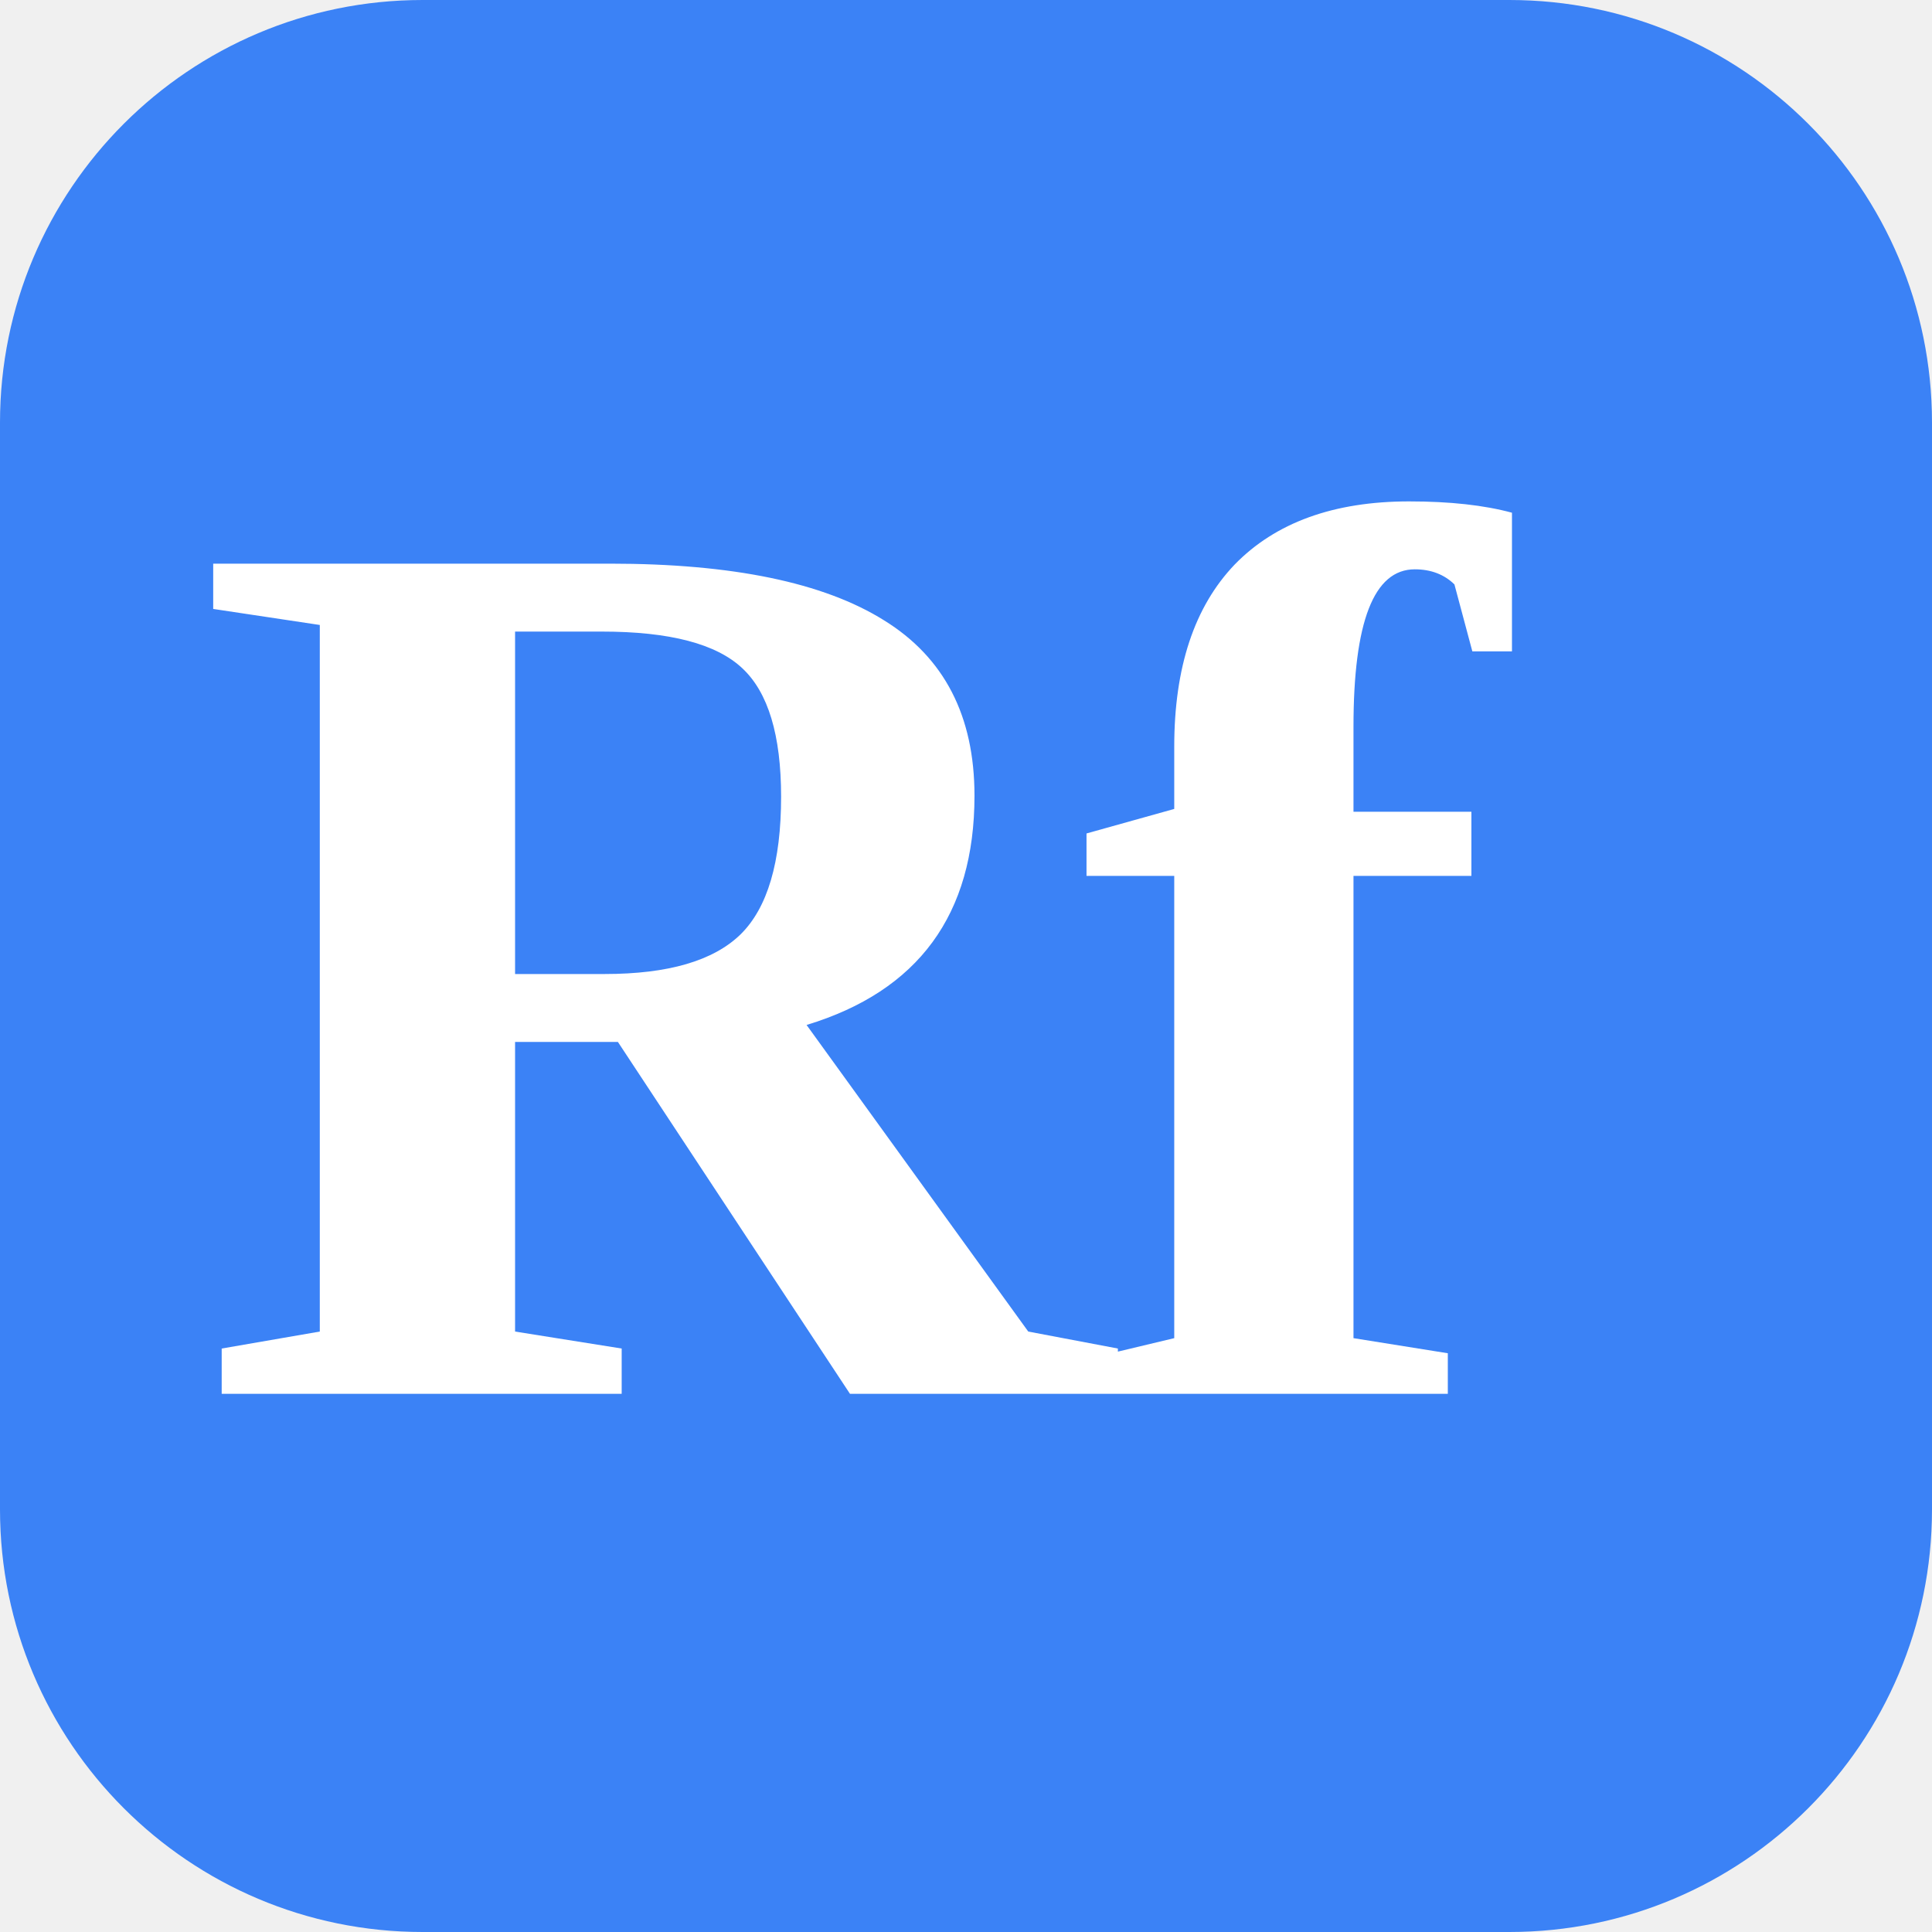
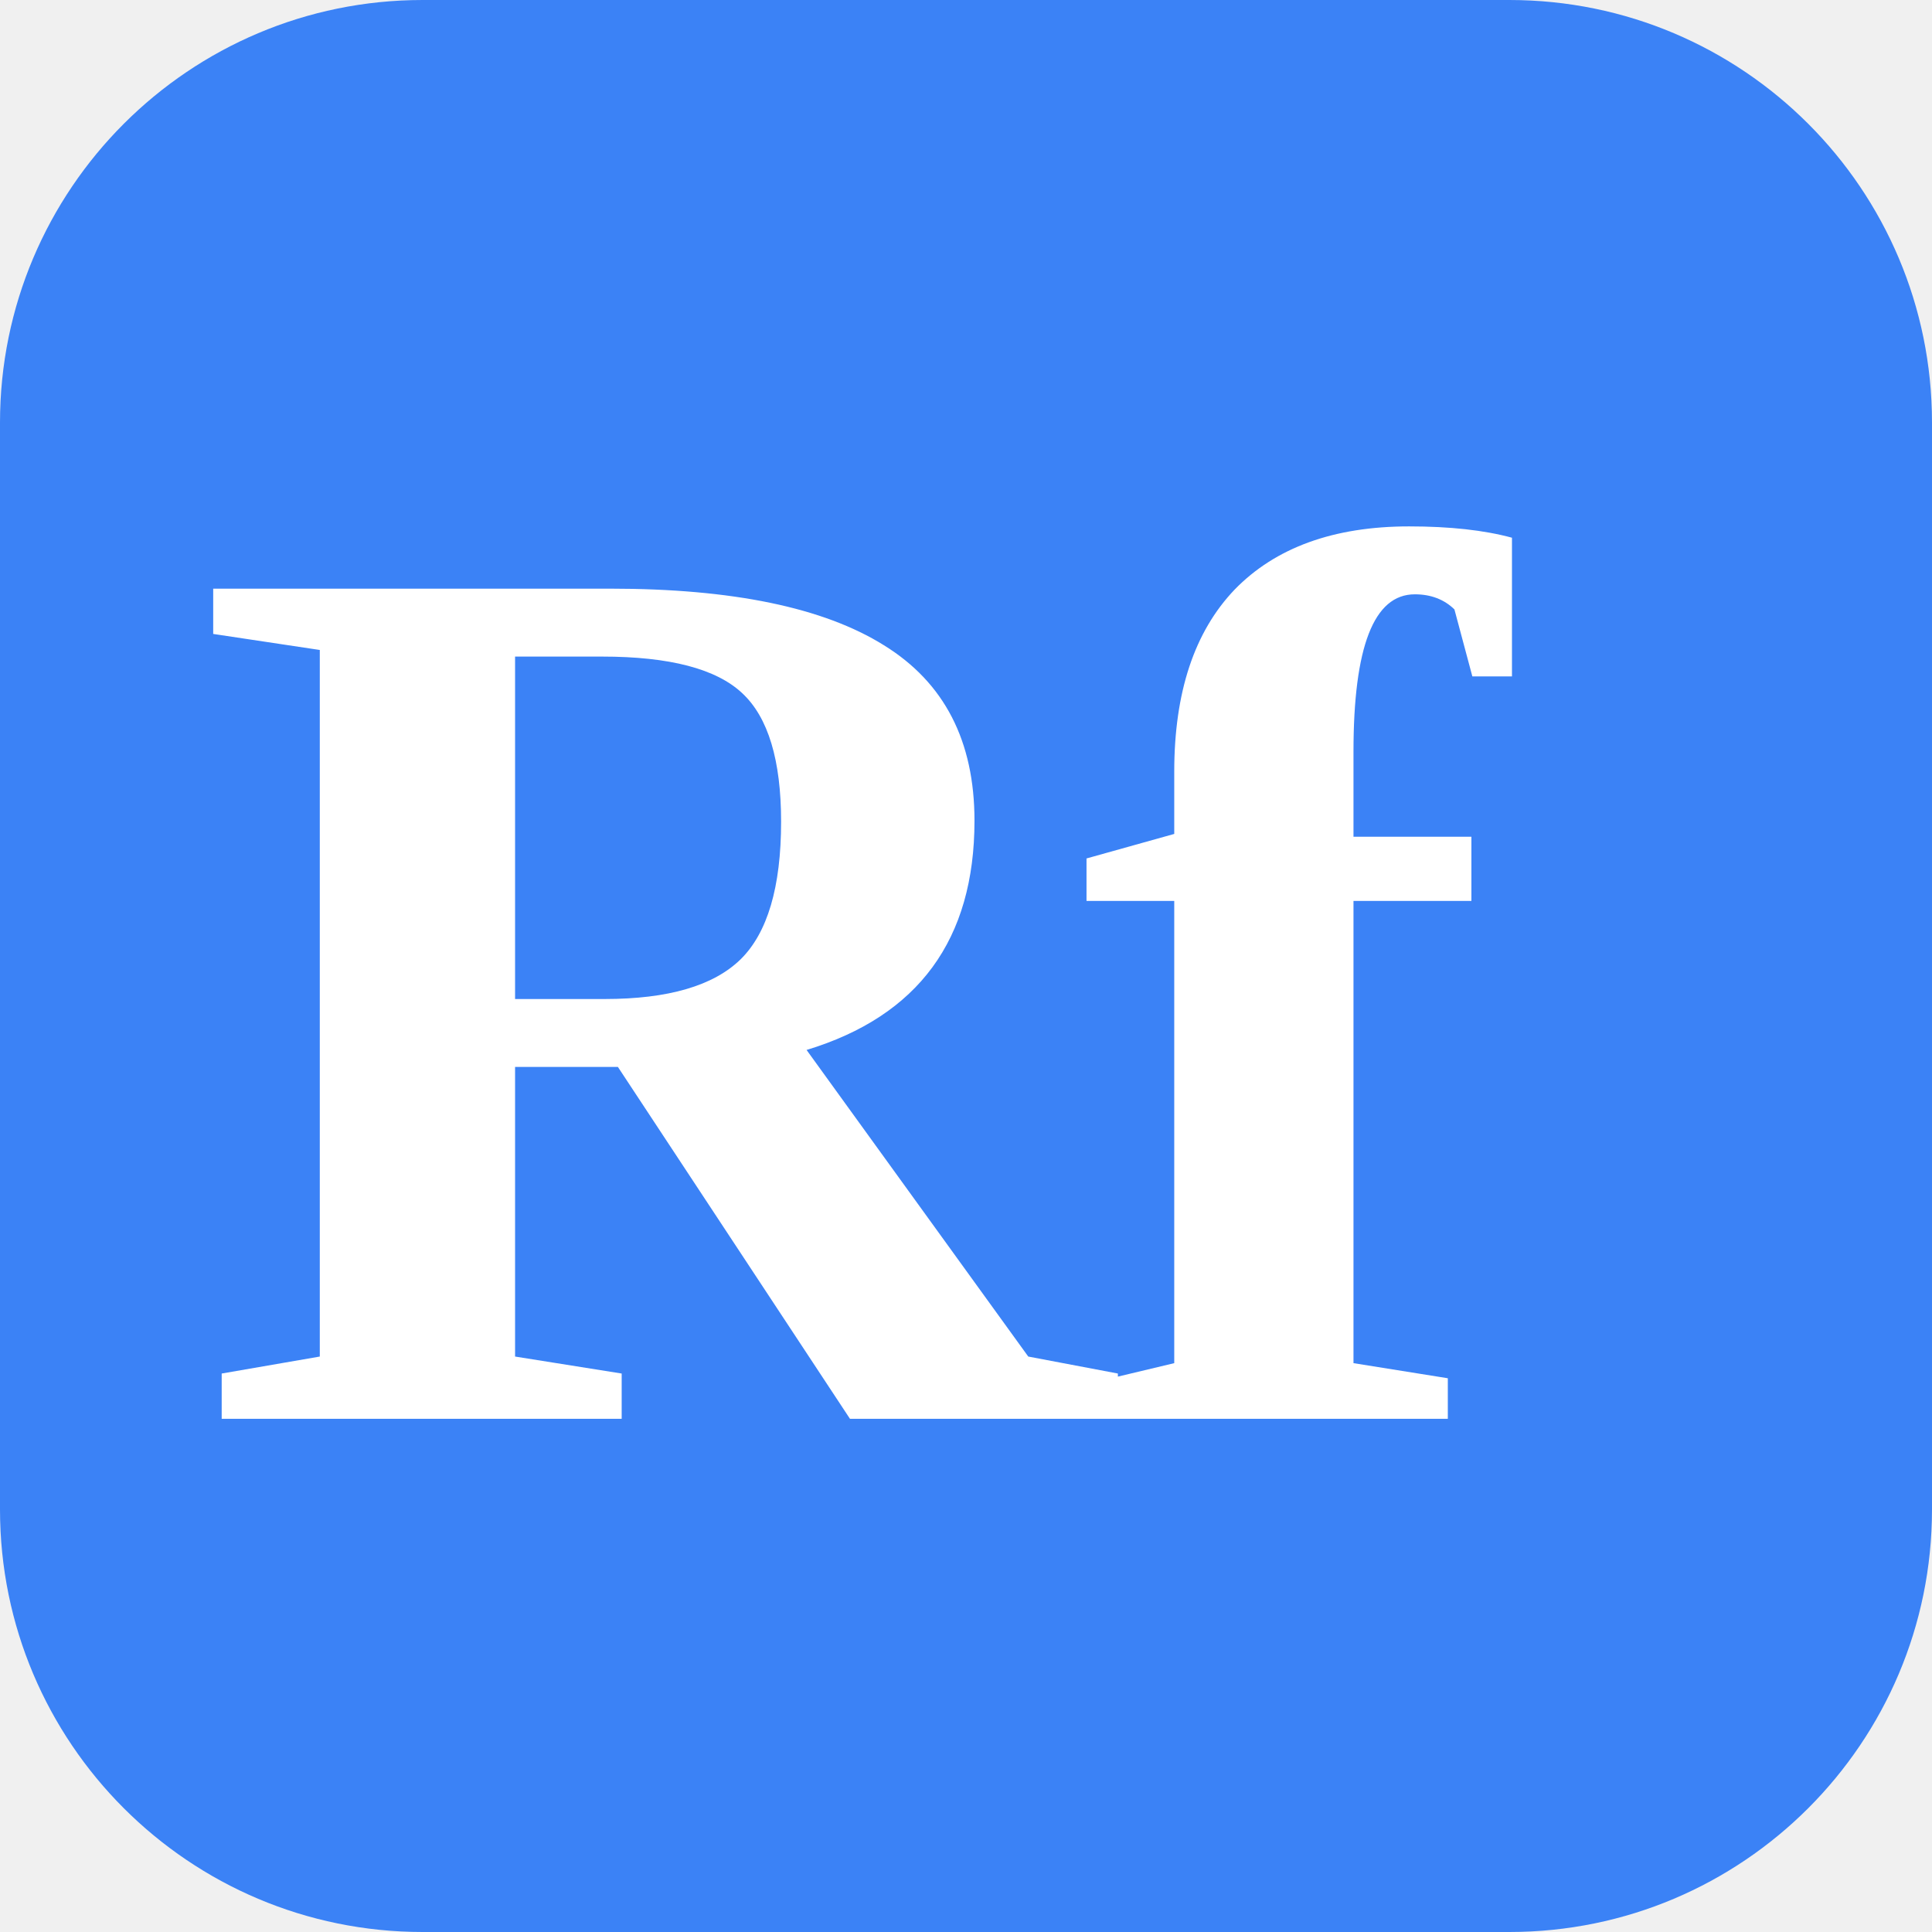
<svg xmlns="http://www.w3.org/2000/svg" viewBox="0 0 32 32">
  <rect width="32" height="32" rx="7" fill="#3b82f6" />
-   <text x="14" y="16" font-family="Georgia,'Times New Roman',serif" font-size="21" font-weight="700" fill="white" text-anchor="middle" dominant-baseline="central" letter-spacing="-0.5">Rf</text>
+   <text x="14" y="23.5" font-family="Georgia,'Times New Roman',serif" font-size="21" font-weight="700" fill="white" text-anchor="middle" letter-spacing="-0.5">Rf</text>
</svg>
